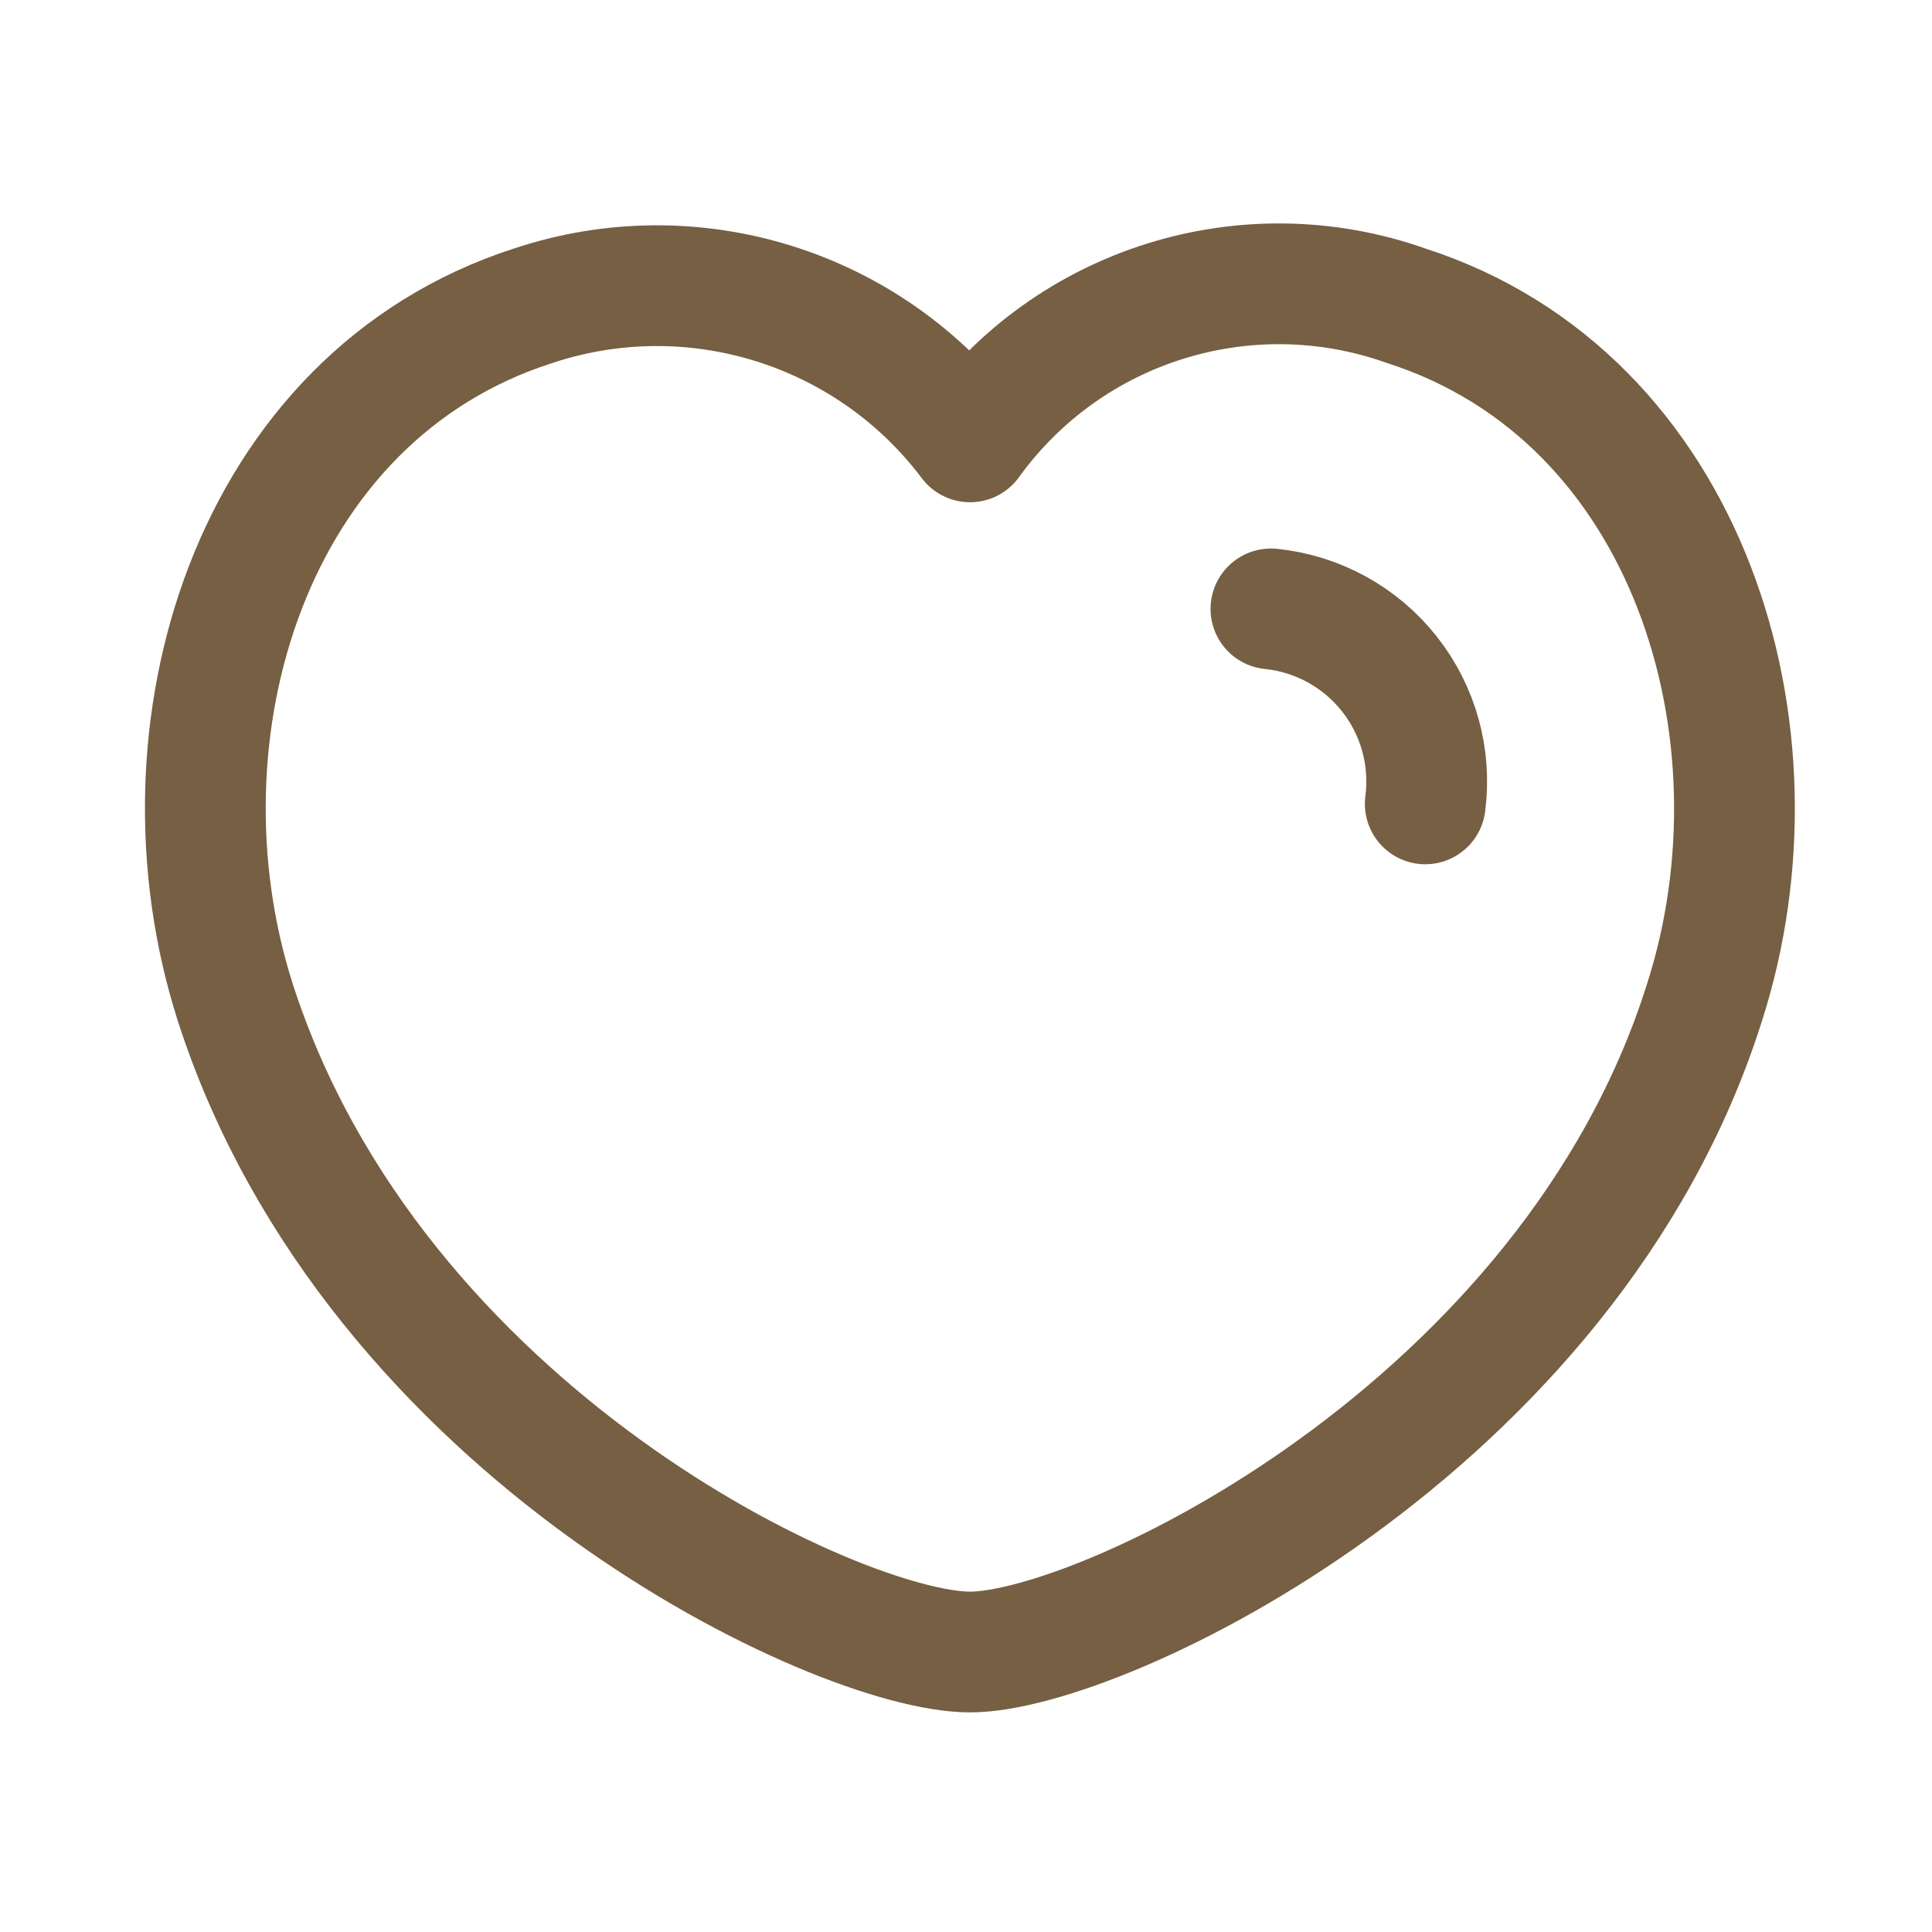
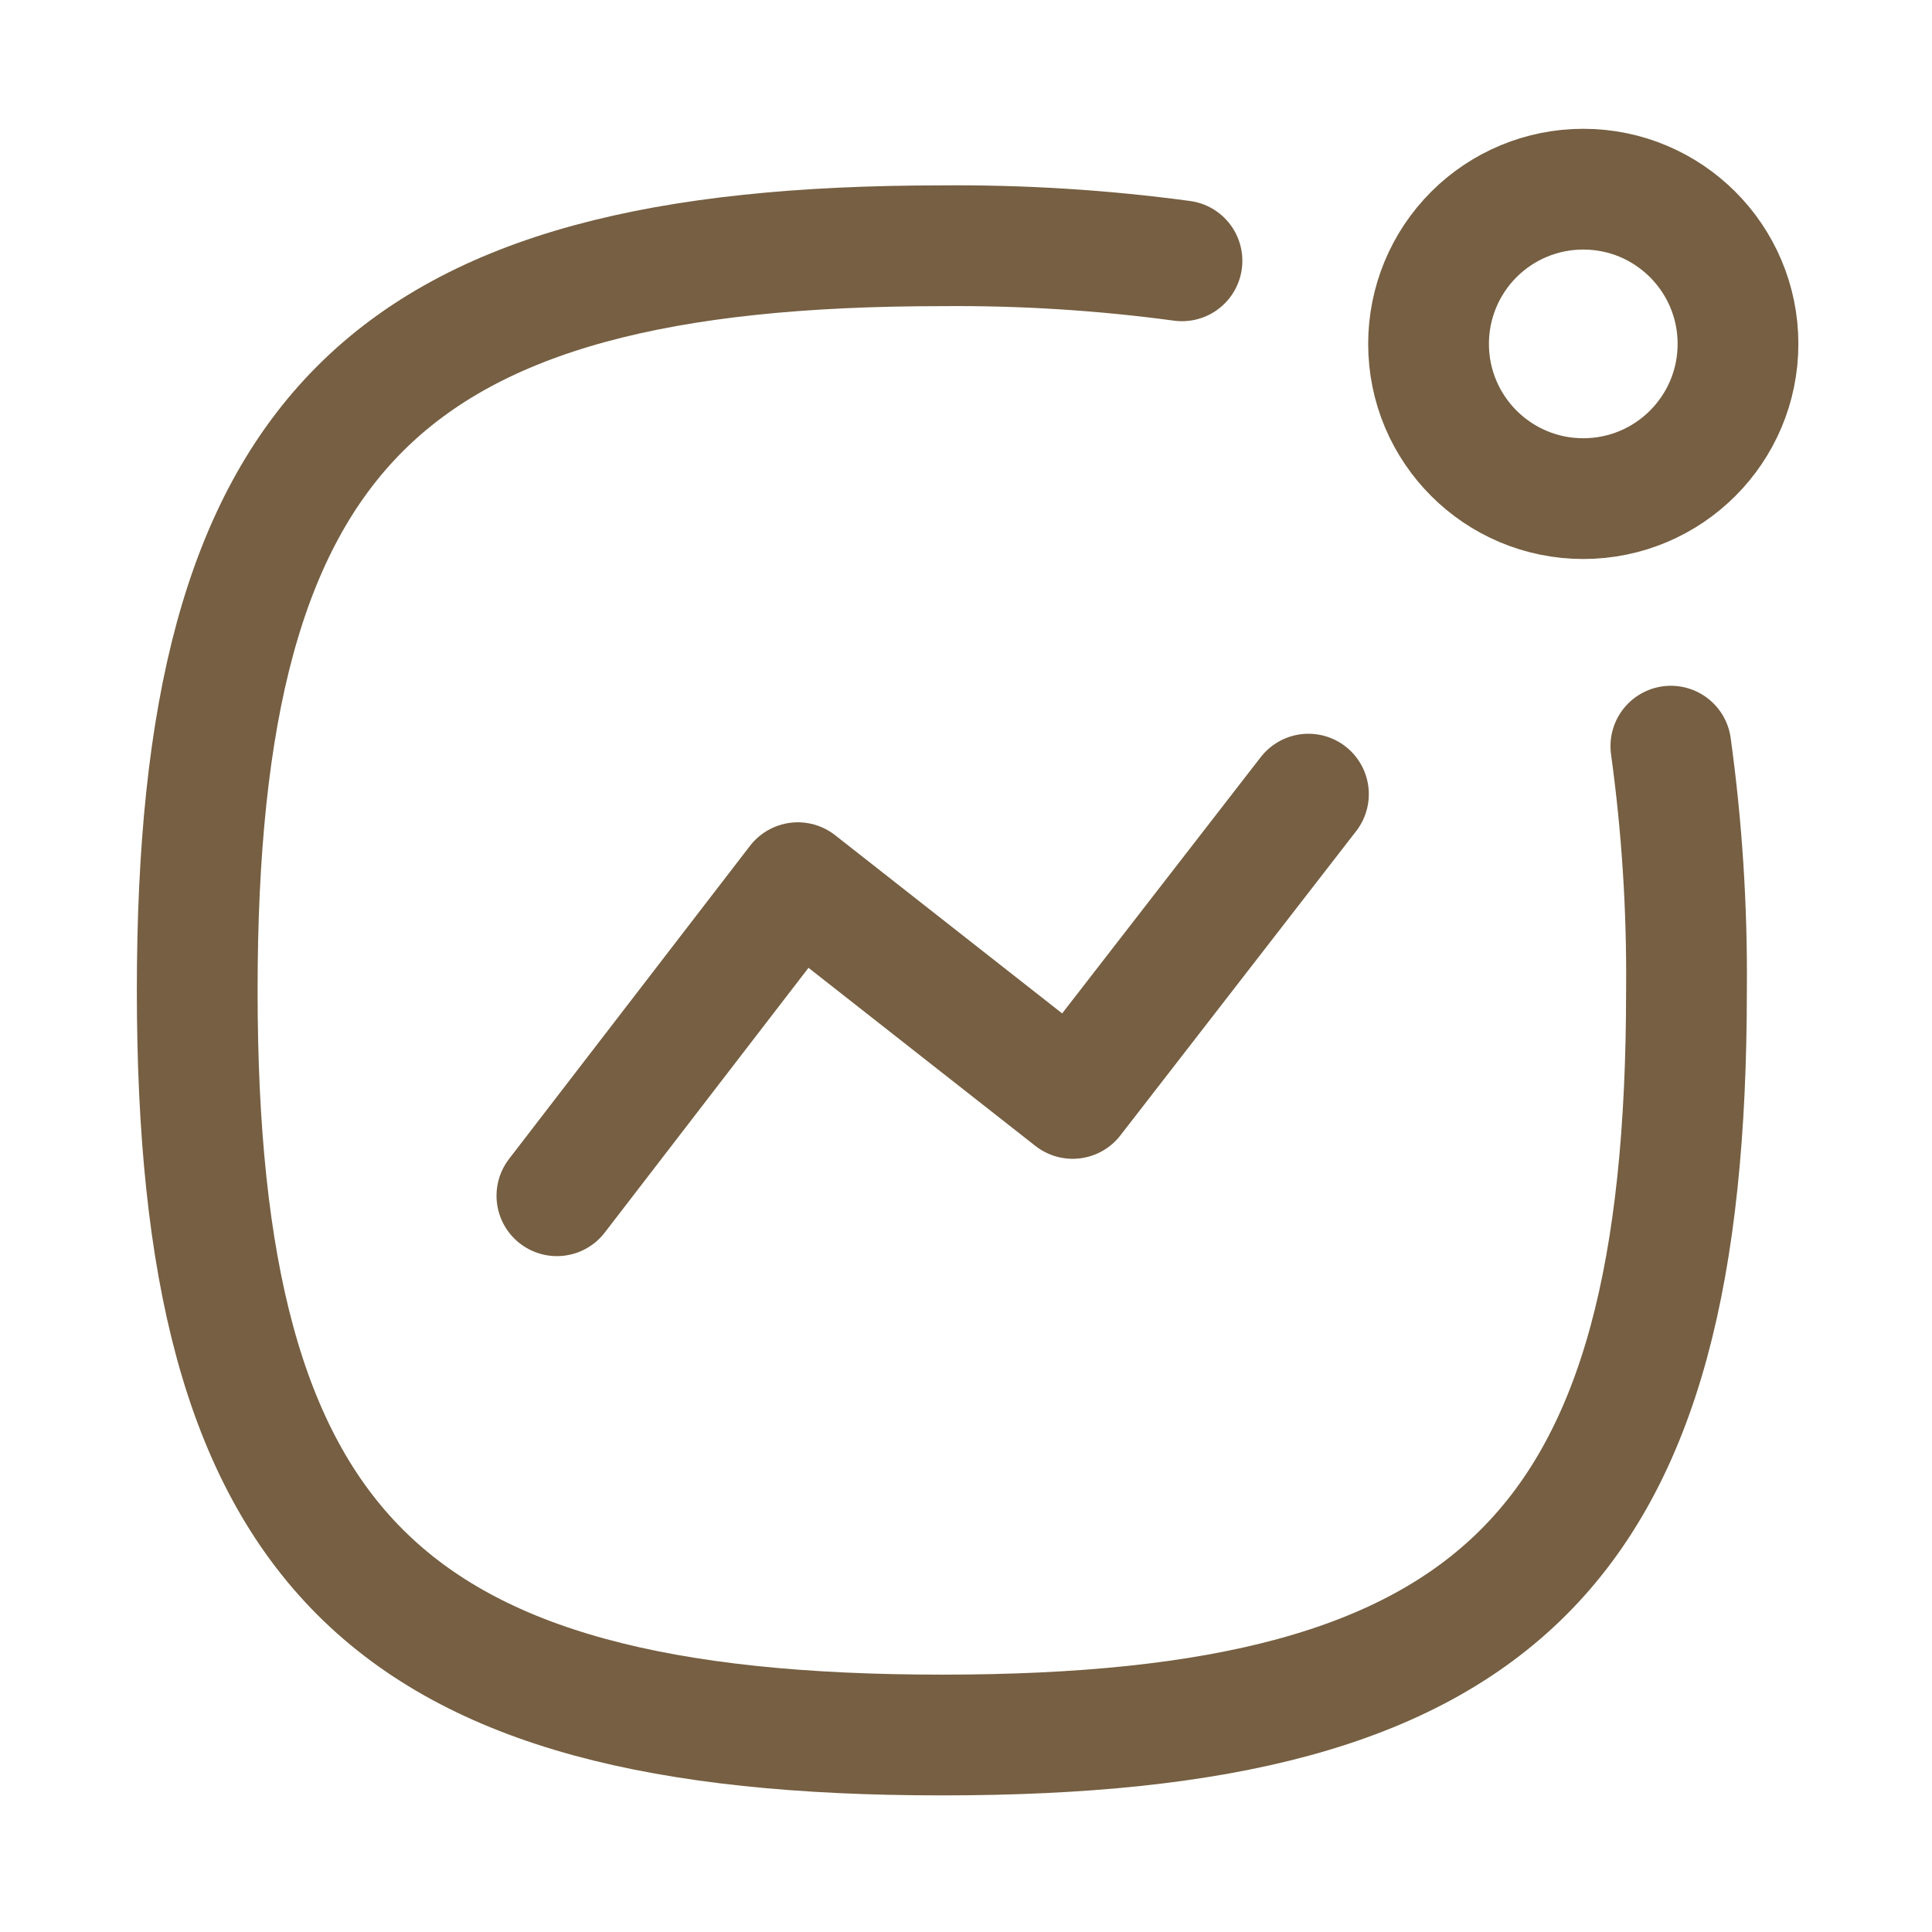
<svg xmlns="http://www.w3.org/2000/svg" viewBox="0 0 24 24" aria-hidden="true">
-   <g transform="translate(2.55 3.55)">
-     <path d="M.372,8.9C-.7,5.546.554,1.381,4.071.249A4.869,4.869,0,0,1,9.5,1.939a4.73,4.73,0,0,1,5.42-1.69c3.516,1.132,4.778,5.3,3.706,8.647-1.67,5.31-7.5,8.076-9.126,8.076S2.1,14.268.372,8.9Z" transform="translate(0 0)" fill="none" stroke="#765f42" stroke-linecap="round" stroke-linejoin="round" stroke-miterlimit="10" stroke-width="1.5" />
-     <path d="M0,0A2.154,2.154,0,0,1,1.917,2.422" transform="translate(13.238 4.014)" fill="none" stroke="#765f42" stroke-linecap="round" stroke-linejoin="round" stroke-miterlimit="10" stroke-width="1.5" />
+   <g transform="translate(2.45 2.35)">
+     <path d="M0,4.989,2.993,1.1,6.407,3.78,9.336,0" transform="translate(4.468 7.515)" fill="none" stroke="#765f42" stroke-linecap="round" stroke-linejoin="round" stroke-miterlimit="10" stroke-width="1.5" />
+     <path d="M1.922,0A1.922,1.922,0,1,1,0,1.922,1.921,1.921,0,0,1,1.922,0Z" transform="translate(15.296 0)" fill="none" stroke="#765f42" stroke-linecap="round" stroke-linejoin="round" stroke-miterlimit="10" stroke-width="1.5" />
+     <path d="M18.306,6.216A20.809,20.809,0,0,1,18.5,9.25c0,6.938-2.312,9.25-9.25,9.25S0,16.188,0,9.25,2.313,0,9.25,0a20.931,20.931,0,0,1,2.983.187" transform="translate(0 0.703)" fill="none" stroke="#765f42" stroke-linecap="round" stroke-linejoin="round" stroke-miterlimit="10" stroke-width="1.5" />
  </g>
</svg>
